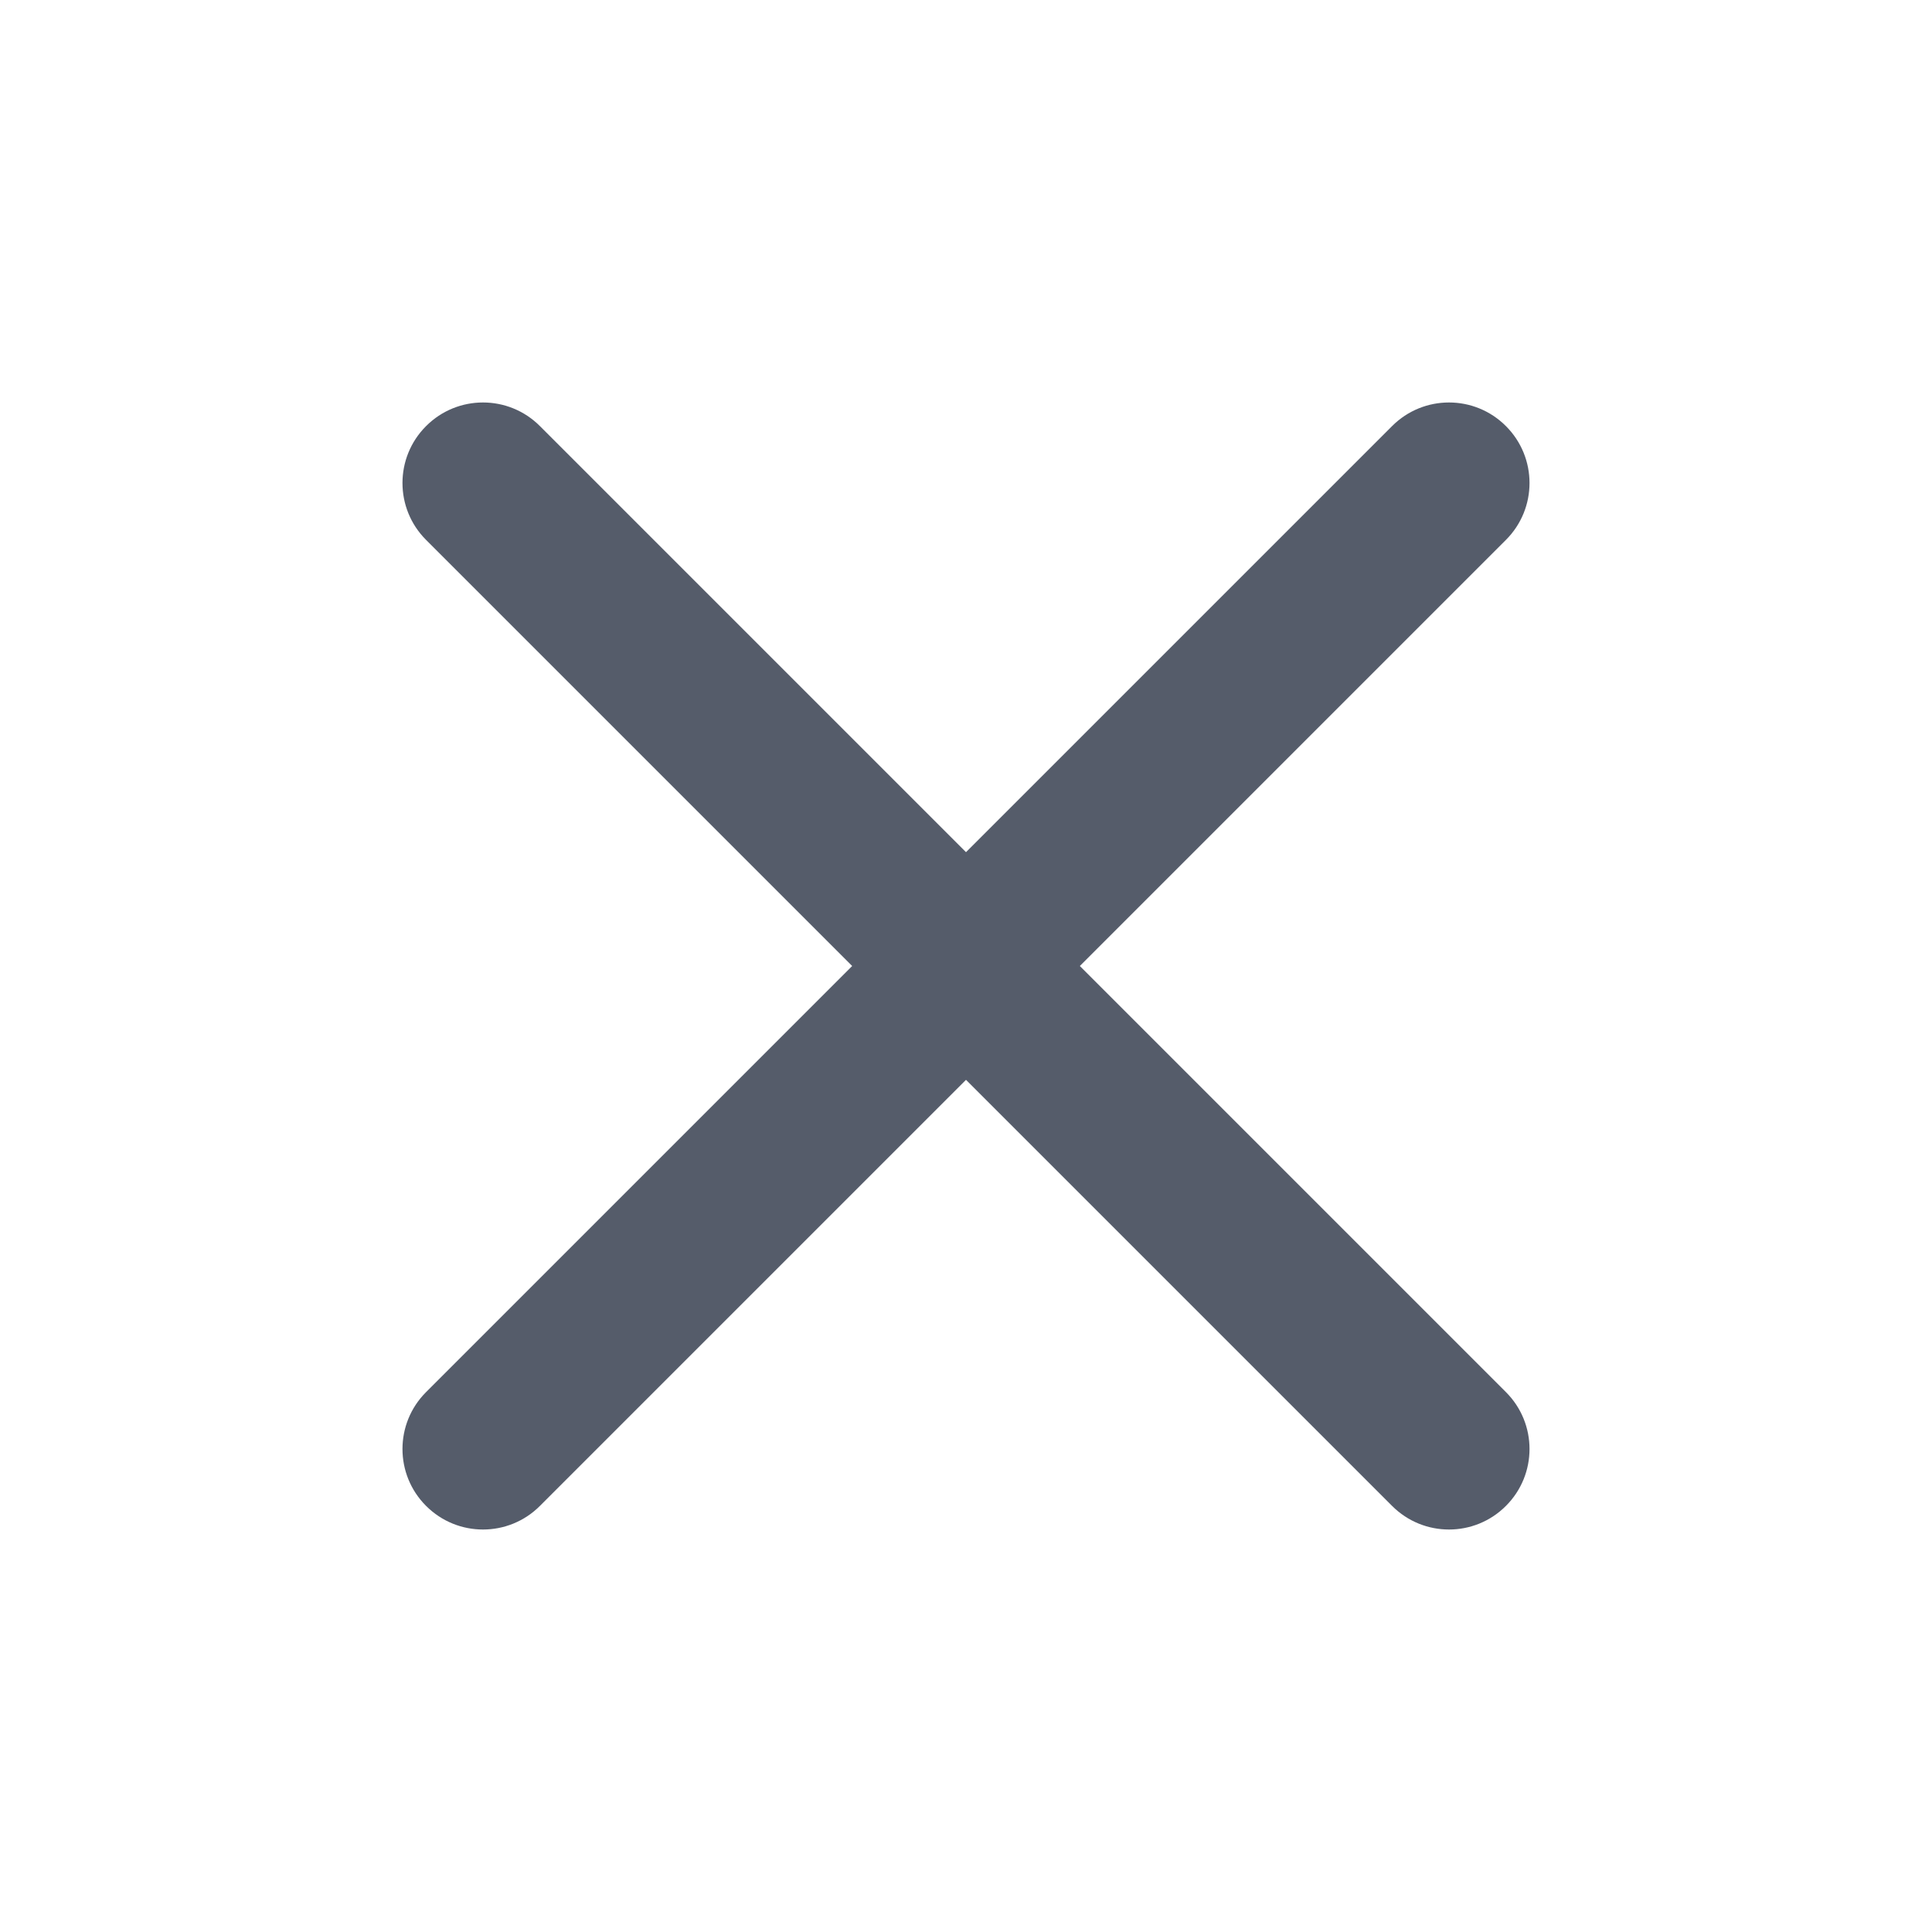
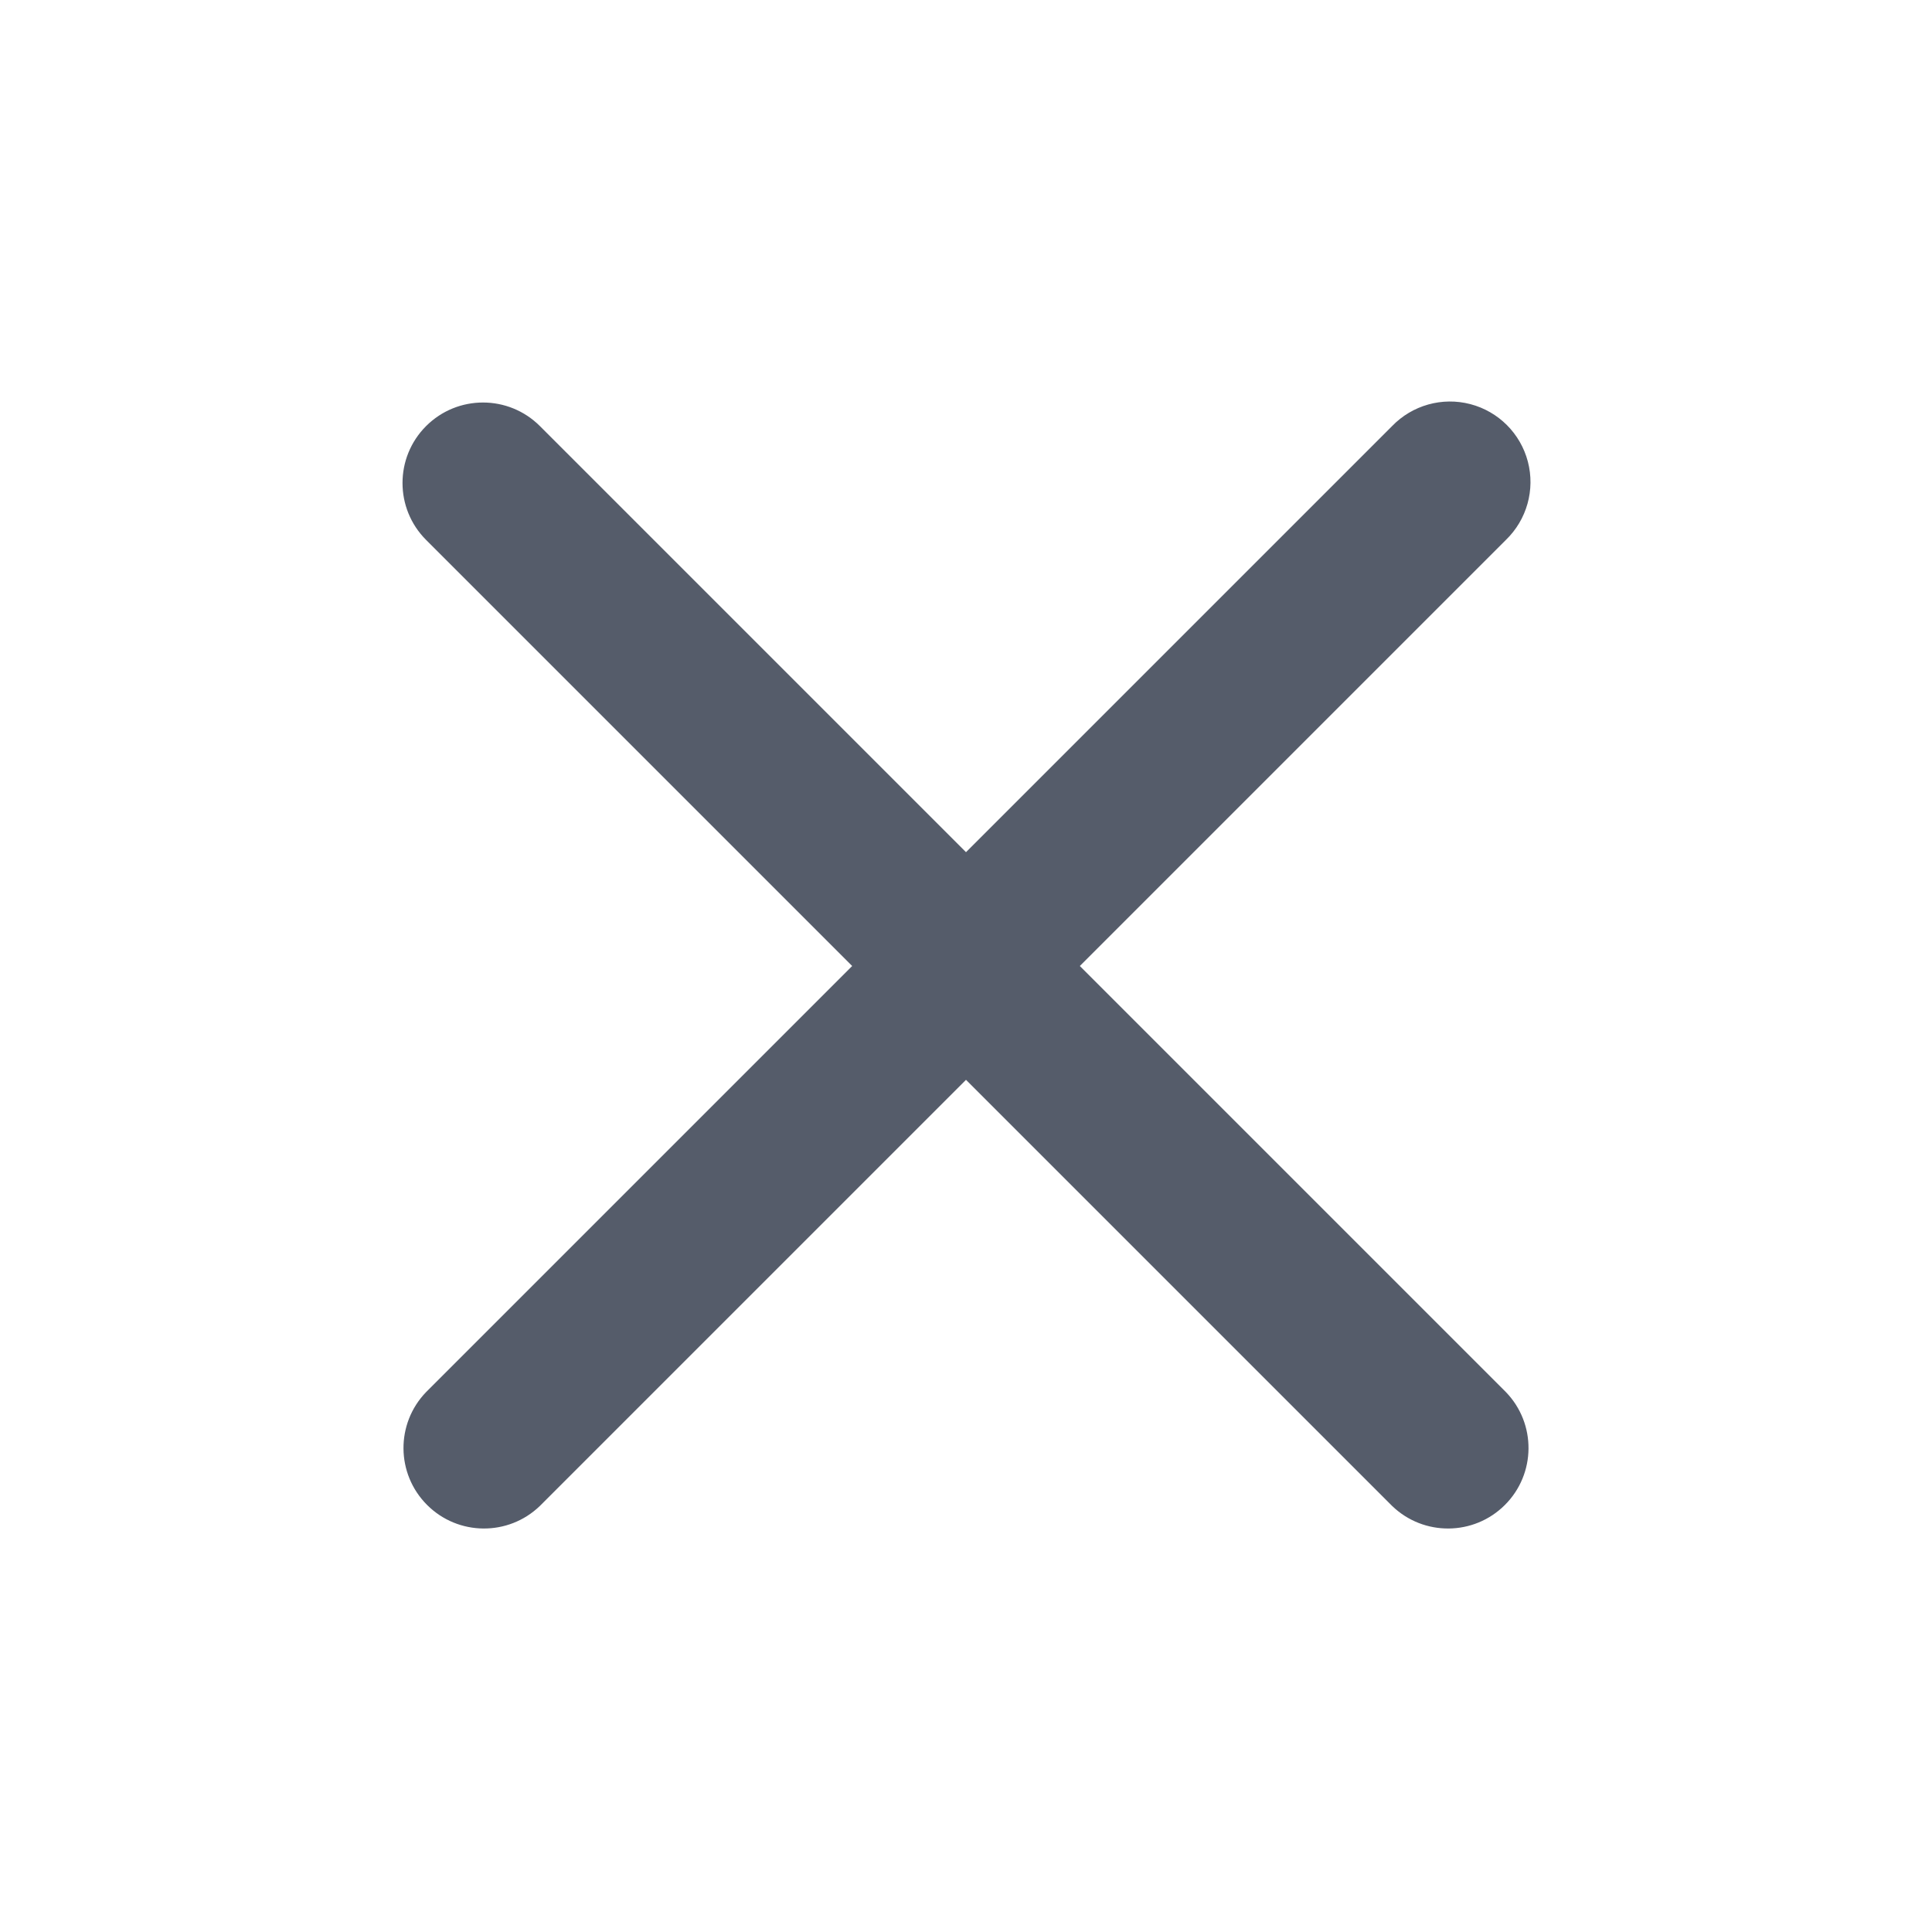
- <svg xmlns="http://www.w3.org/2000/svg" width="800px" height="800px" viewBox="0 0 24 24" fill="none">
-   <g id="SVGRepo_bgCarrier" stroke-width="0" />
-   <g id="SVGRepo_tracerCarrier" stroke-linecap="round" stroke-linejoin="round" />
-   <g id="SVGRepo_iconCarrier">
-     <path fill-rule="evenodd" clip-rule="evenodd" d="M5.293 5.293C5.683 4.902 6.317 4.902 6.707 5.293L12 10.586L17.293 5.293C17.683 4.902 18.317 4.902 18.707 5.293C19.098 5.683 19.098 6.317 18.707 6.707L13.414 12L18.707 17.293C19.098 17.683 19.098 18.317 18.707 18.707C18.317 19.098 17.683 19.098 17.293 18.707L12 13.414L6.707 18.707C6.317 19.098 5.683 19.098 5.293 18.707C4.902 18.317 4.902 17.683 5.293 17.293L10.586 12L5.293 6.707C4.902 6.317 4.902 5.683 5.293 5.293Z" fill="#555C6A" />
-   </g>
+ <svg xmlns="http://www.w3.org/2000/svg" width="800" height="800" viewBox="0 0 24 24" fill="none">
+   <path fill-rule="evenodd" clip-rule="evenodd" d="M5.293 5.293a1 1 0 011.414 0L12 10.586l5.293-5.293a1 1 0 111.414 1.414L13.414 12l5.293 5.293a1 1 0 01-1.414 1.414L12 13.414l-5.293 5.293a1 1 0 01-1.414-1.414L10.586 12 5.293 6.707a1 1 0 010-1.414z" fill="#555C6A" />
</svg>
